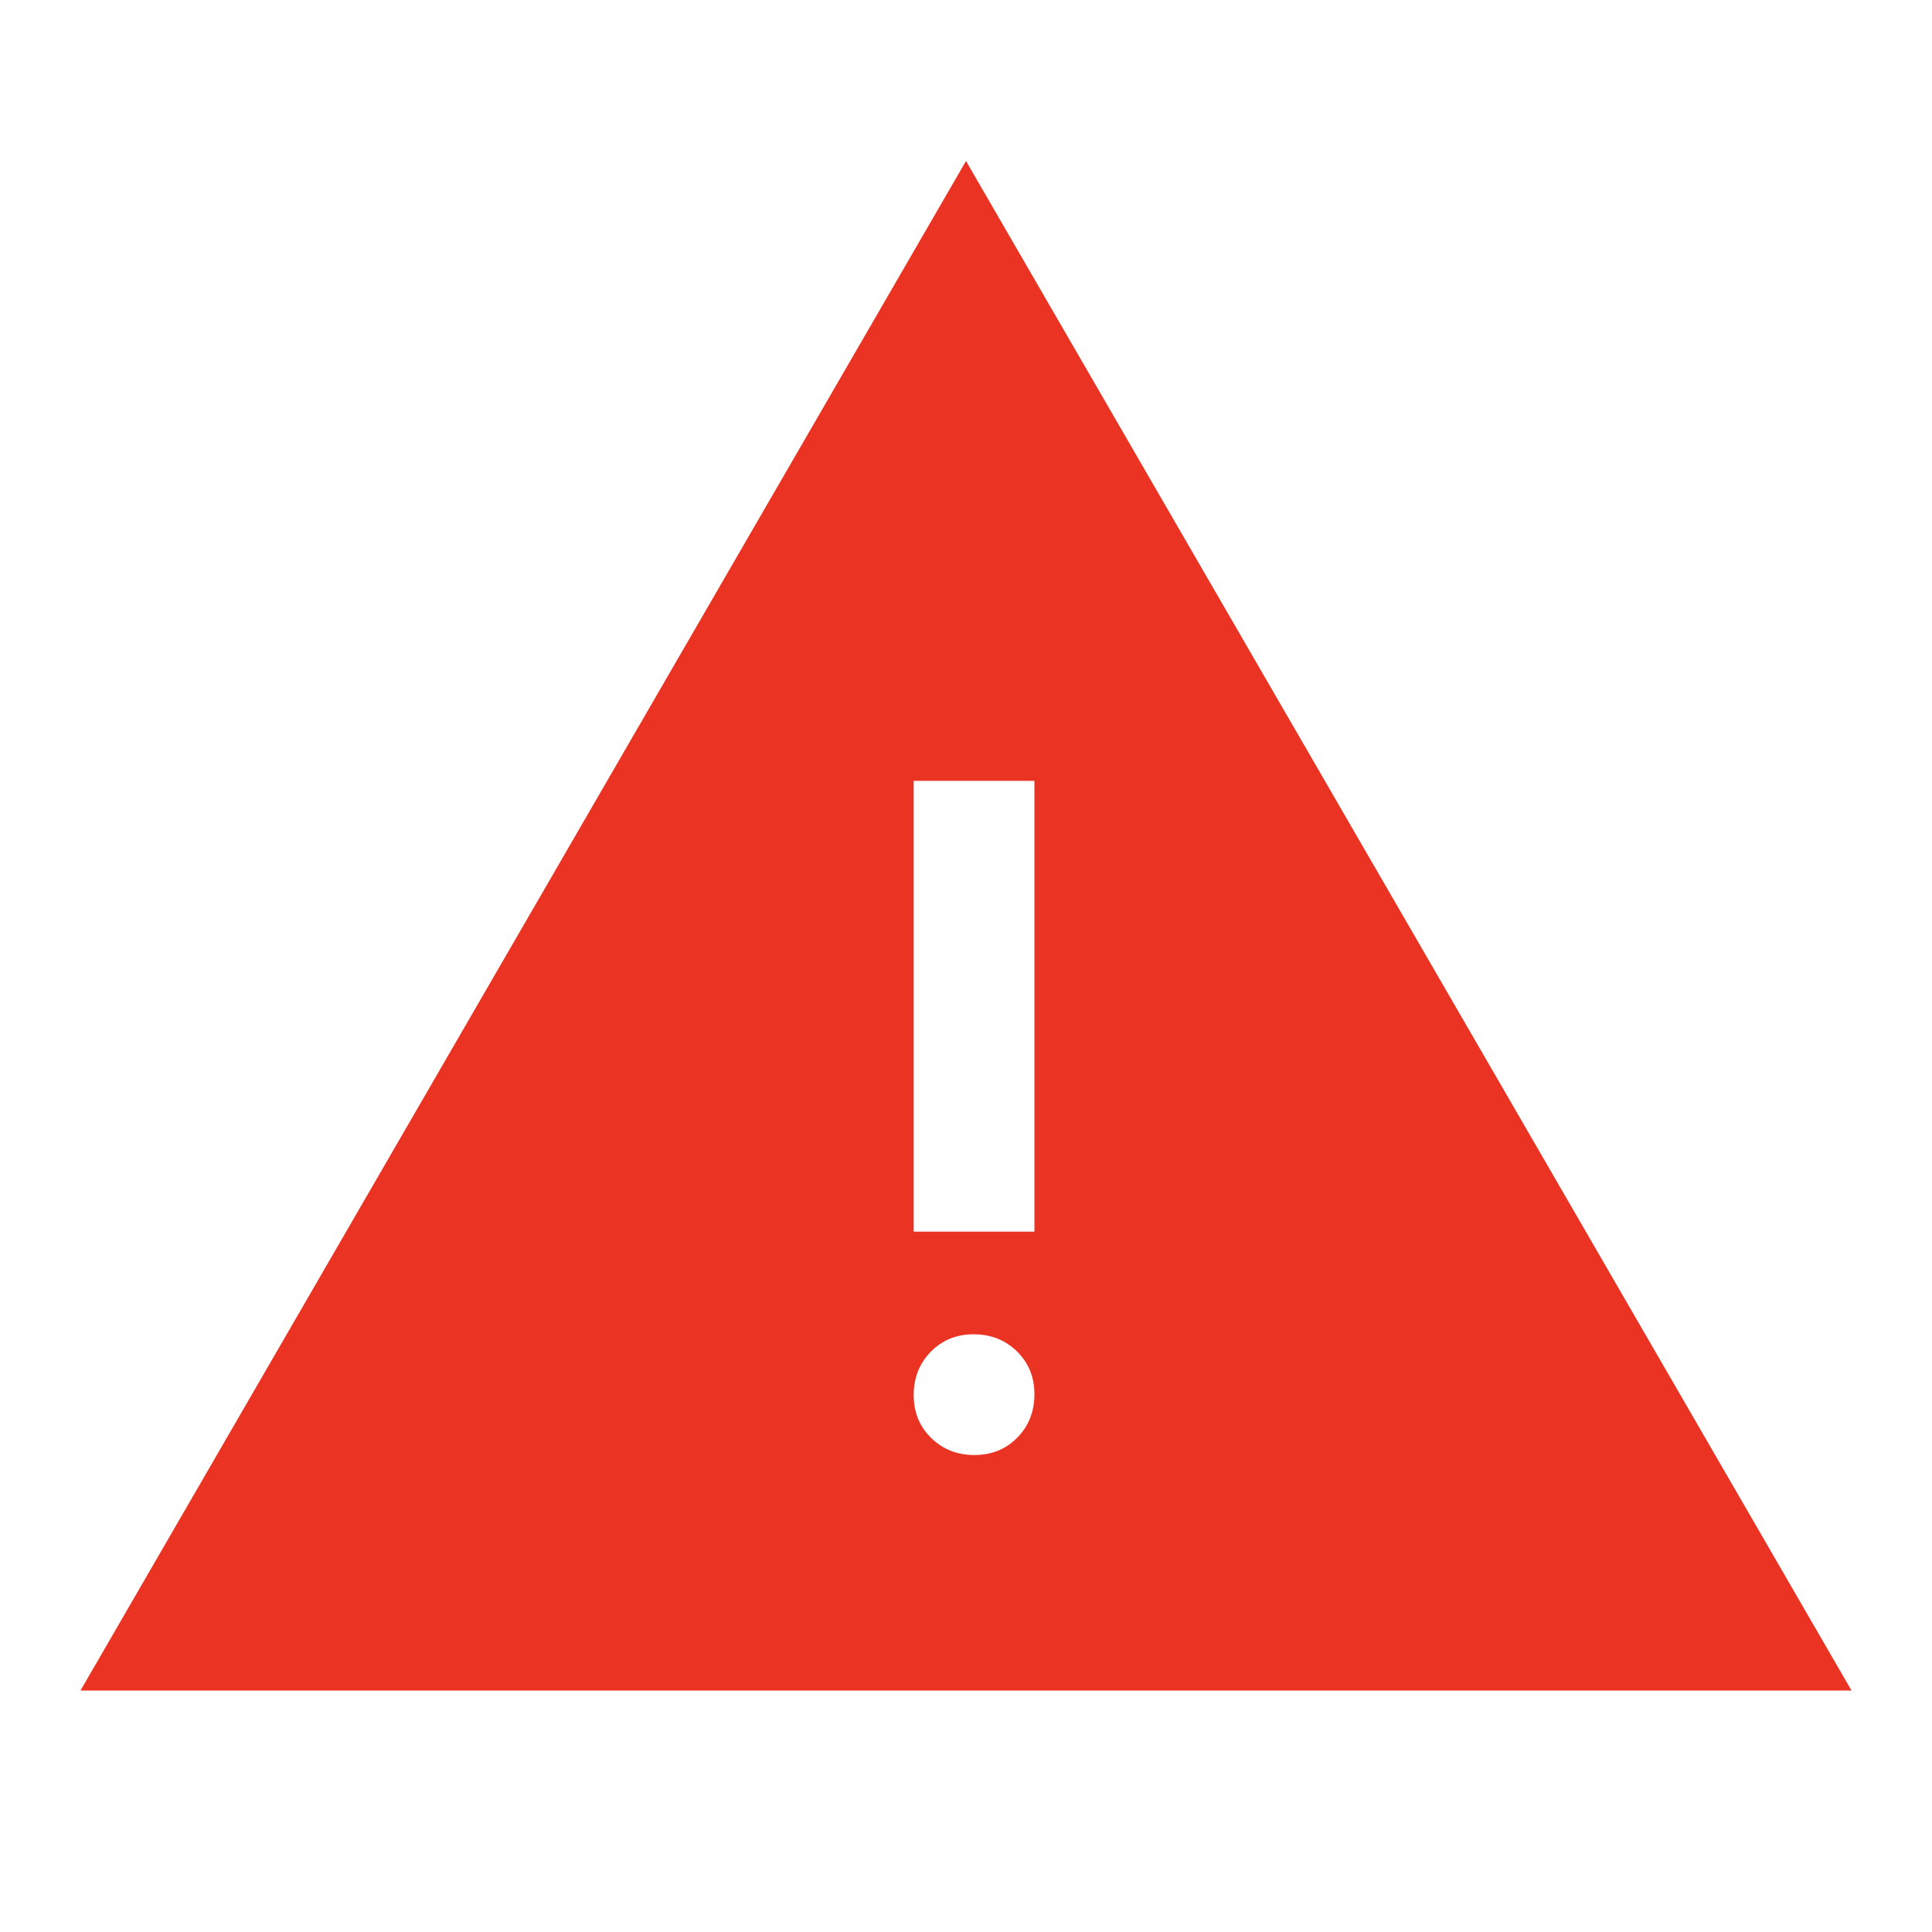
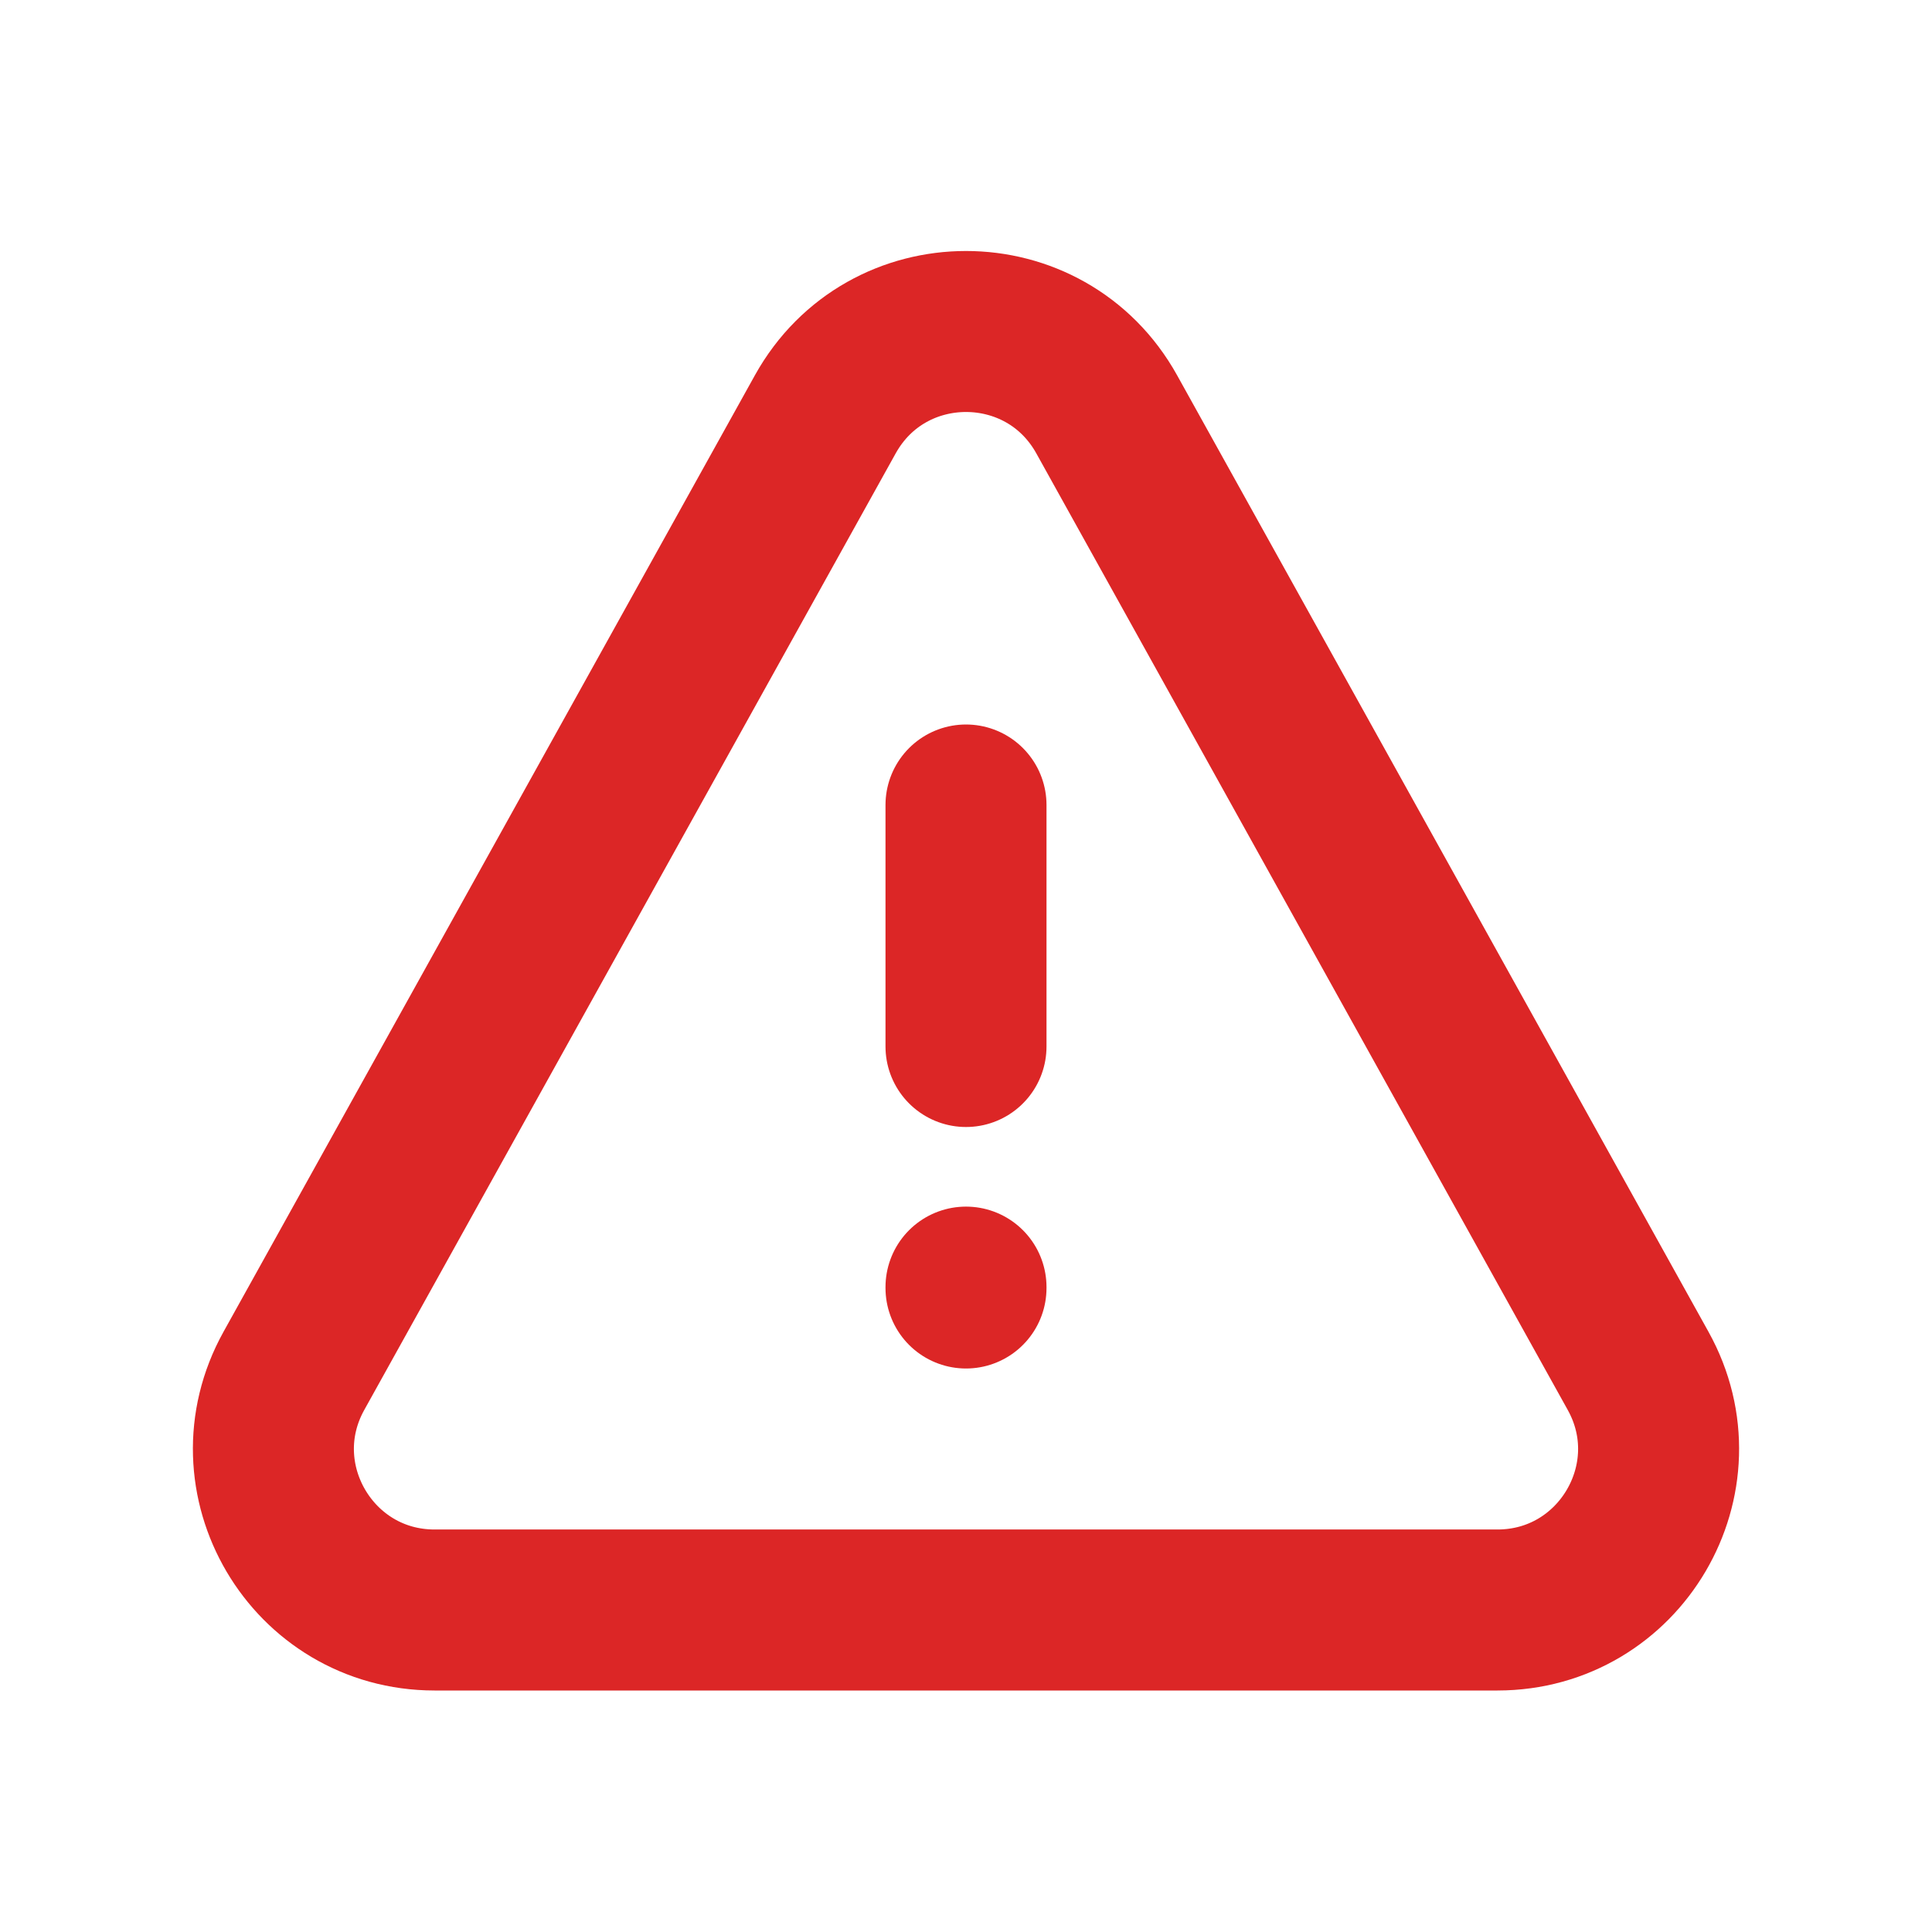
- <svg xmlns="http://www.w3.org/2000/svg" height="48px" viewBox="0 -960 960 960" width="48px" fill="#EA3323">
-   <path d="m40-120 440-760 440 760H40Zm465.5-125.68q8.5-8.67 8.5-21.5 0-12.82-8.68-21.32-8.67-8.5-21.5-8.5-12.82 0-21.32 8.68-8.5 8.67-8.5 21.5 0 12.82 8.68 21.32 8.67 8.5 21.5 8.5 12.82 0 21.32-8.68ZM454-348h60v-224h-60v224Z" />
+ <svg xmlns="http://www.w3.org/2000/svg" width="200px" height="200px" viewBox="0 0 24 24" fill="none" style="width: 200px; height: 200px; color: rgb(227, 36, 0);" stroke="#e32400">
+   <g id="SVGRepo_bgCarrier" stroke-width="0" />
+   <g id="SVGRepo_tracerCarrier" stroke-linecap="round" stroke-linejoin="round" />
+   <g id="SVGRepo_iconCarrier">
+     <path d="M12 10V13" stroke="#dc2626" stroke-width="2" stroke-linecap="round" />
+     <path d="M12 16V15.989" stroke="#dc2626" stroke-width="2" stroke-linecap="round" />
+     <path d="M10.252 5.147L3.651 17.029C2.91 18.362 3.874 20 5.399 20H18.601C20.126 20 21.09 18.362 20.349 17.029L13.748 5.147C12.986 3.775 11.014 3.775 10.252 5.147Z" stroke="#dc2626" stroke-width="2" stroke-linecap="round" stroke-linejoin="round" />
+   </g>
</svg>
